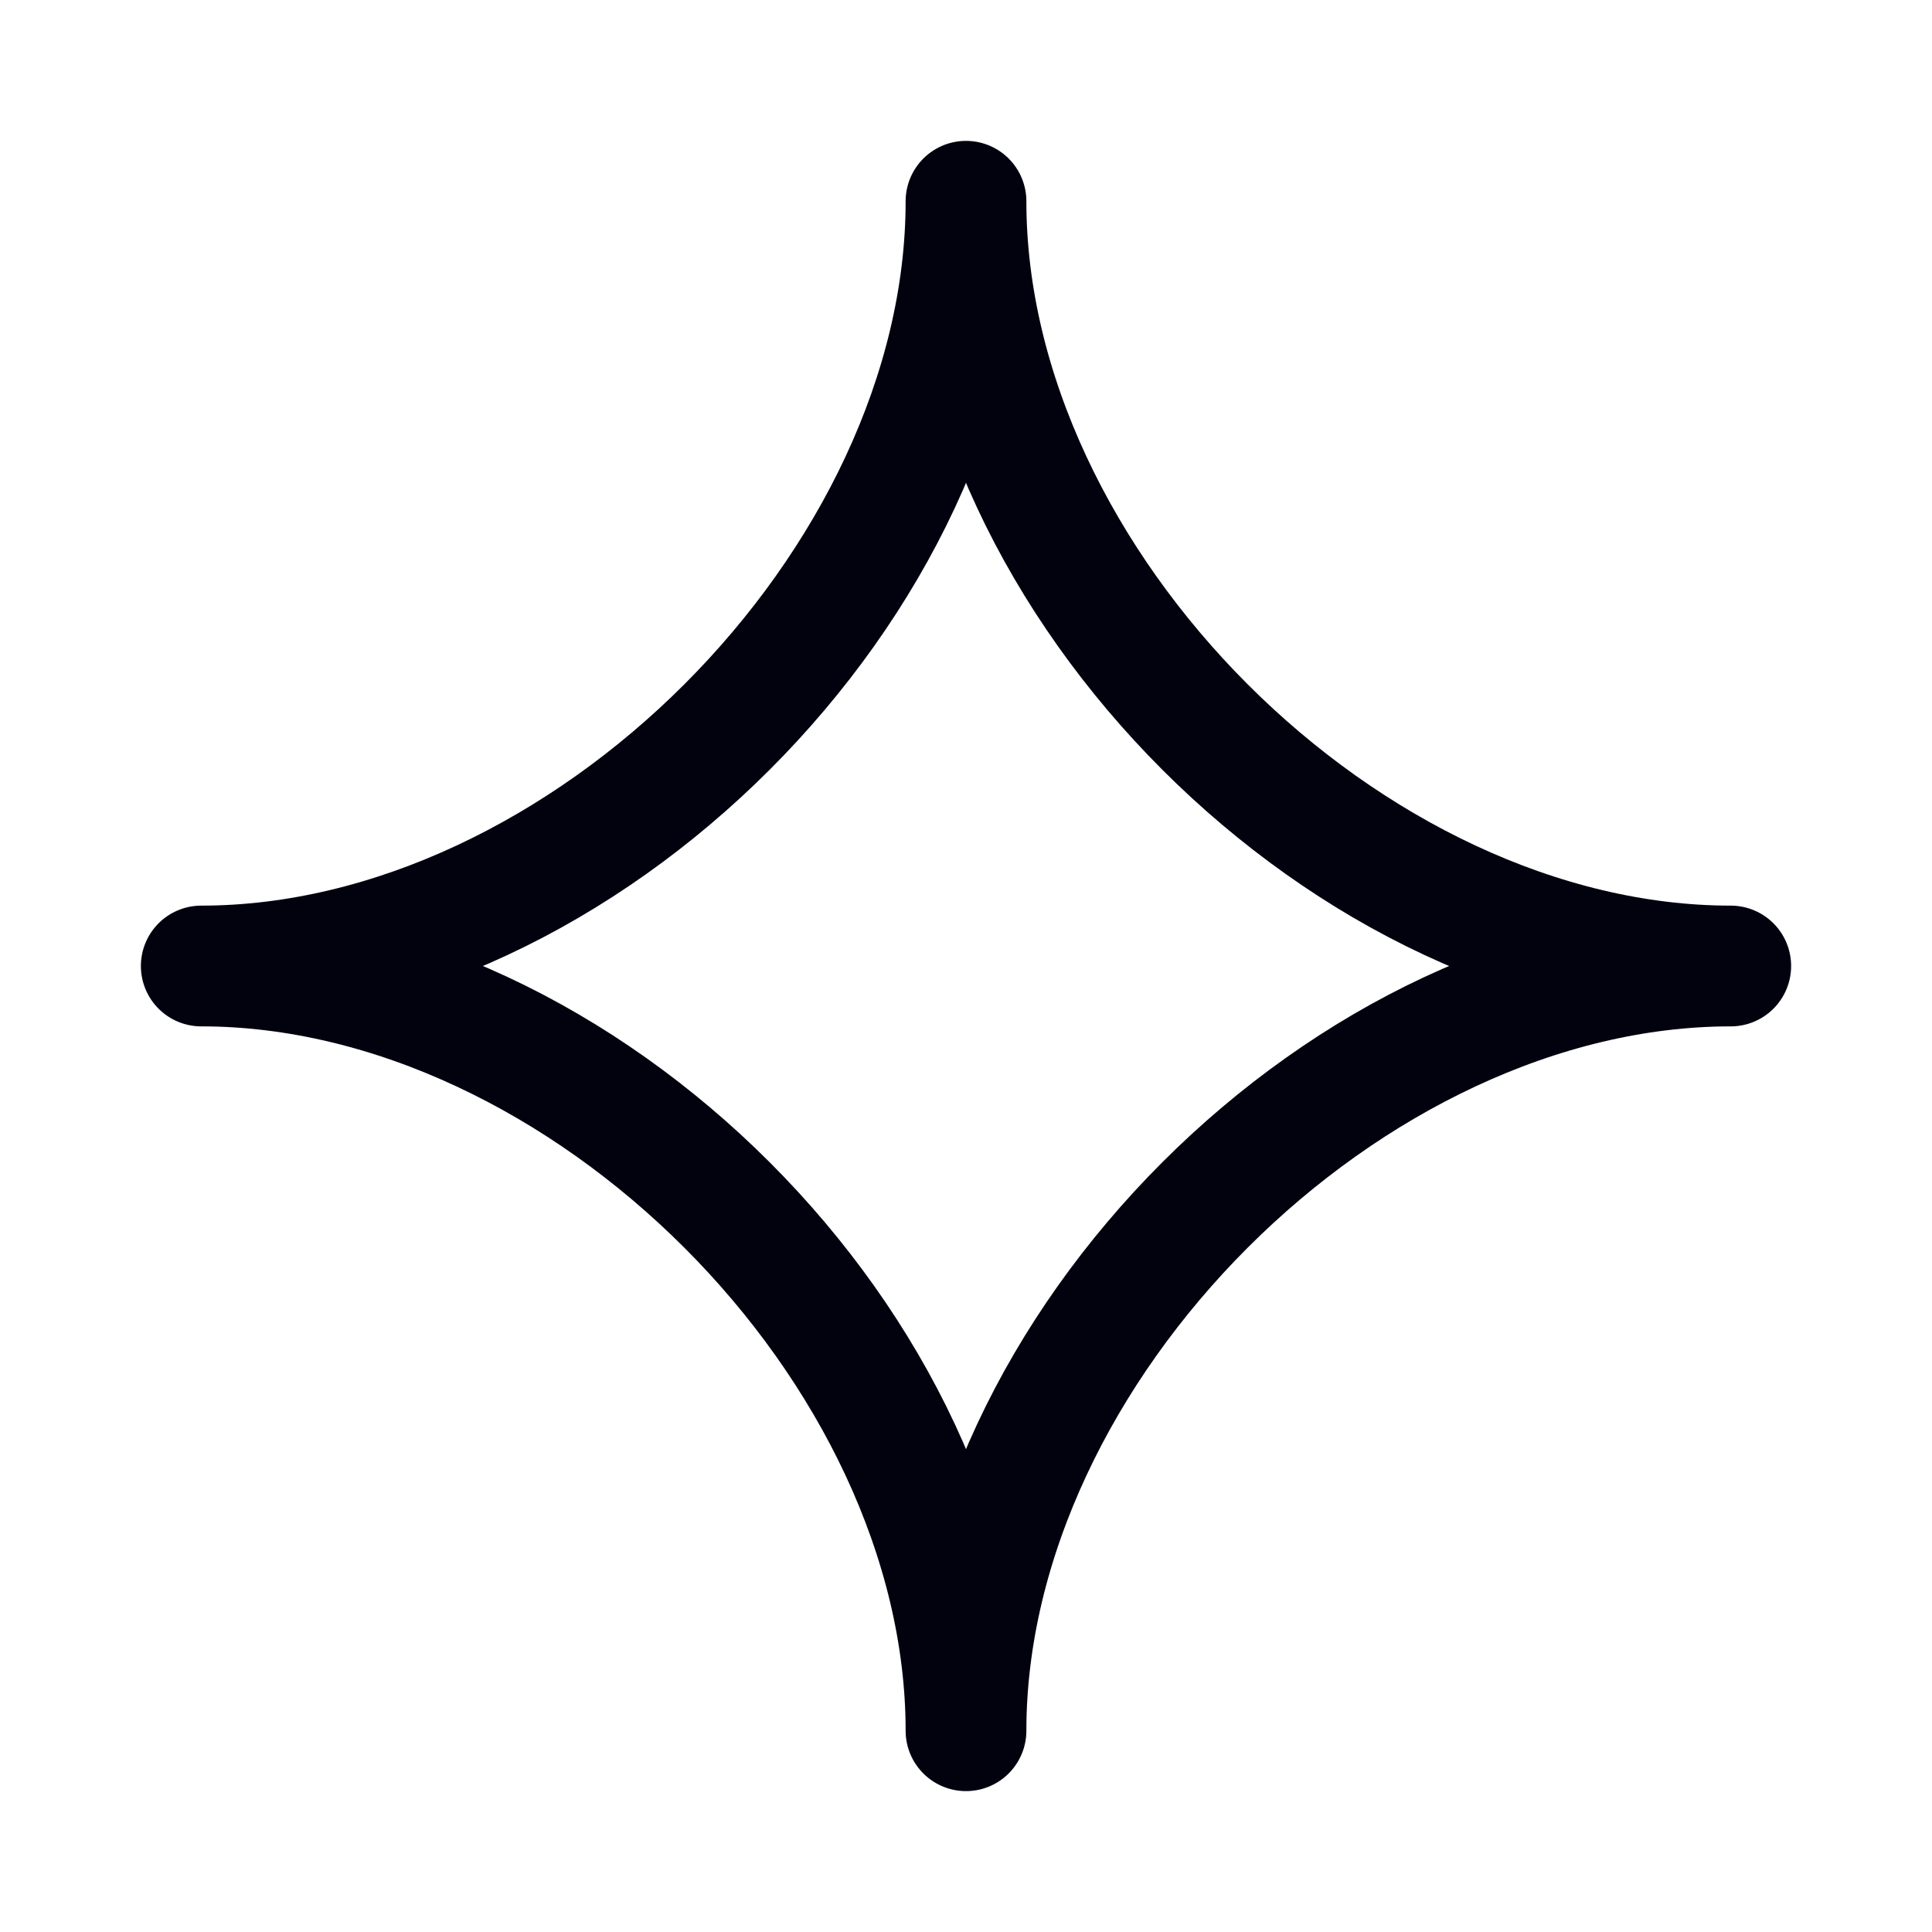
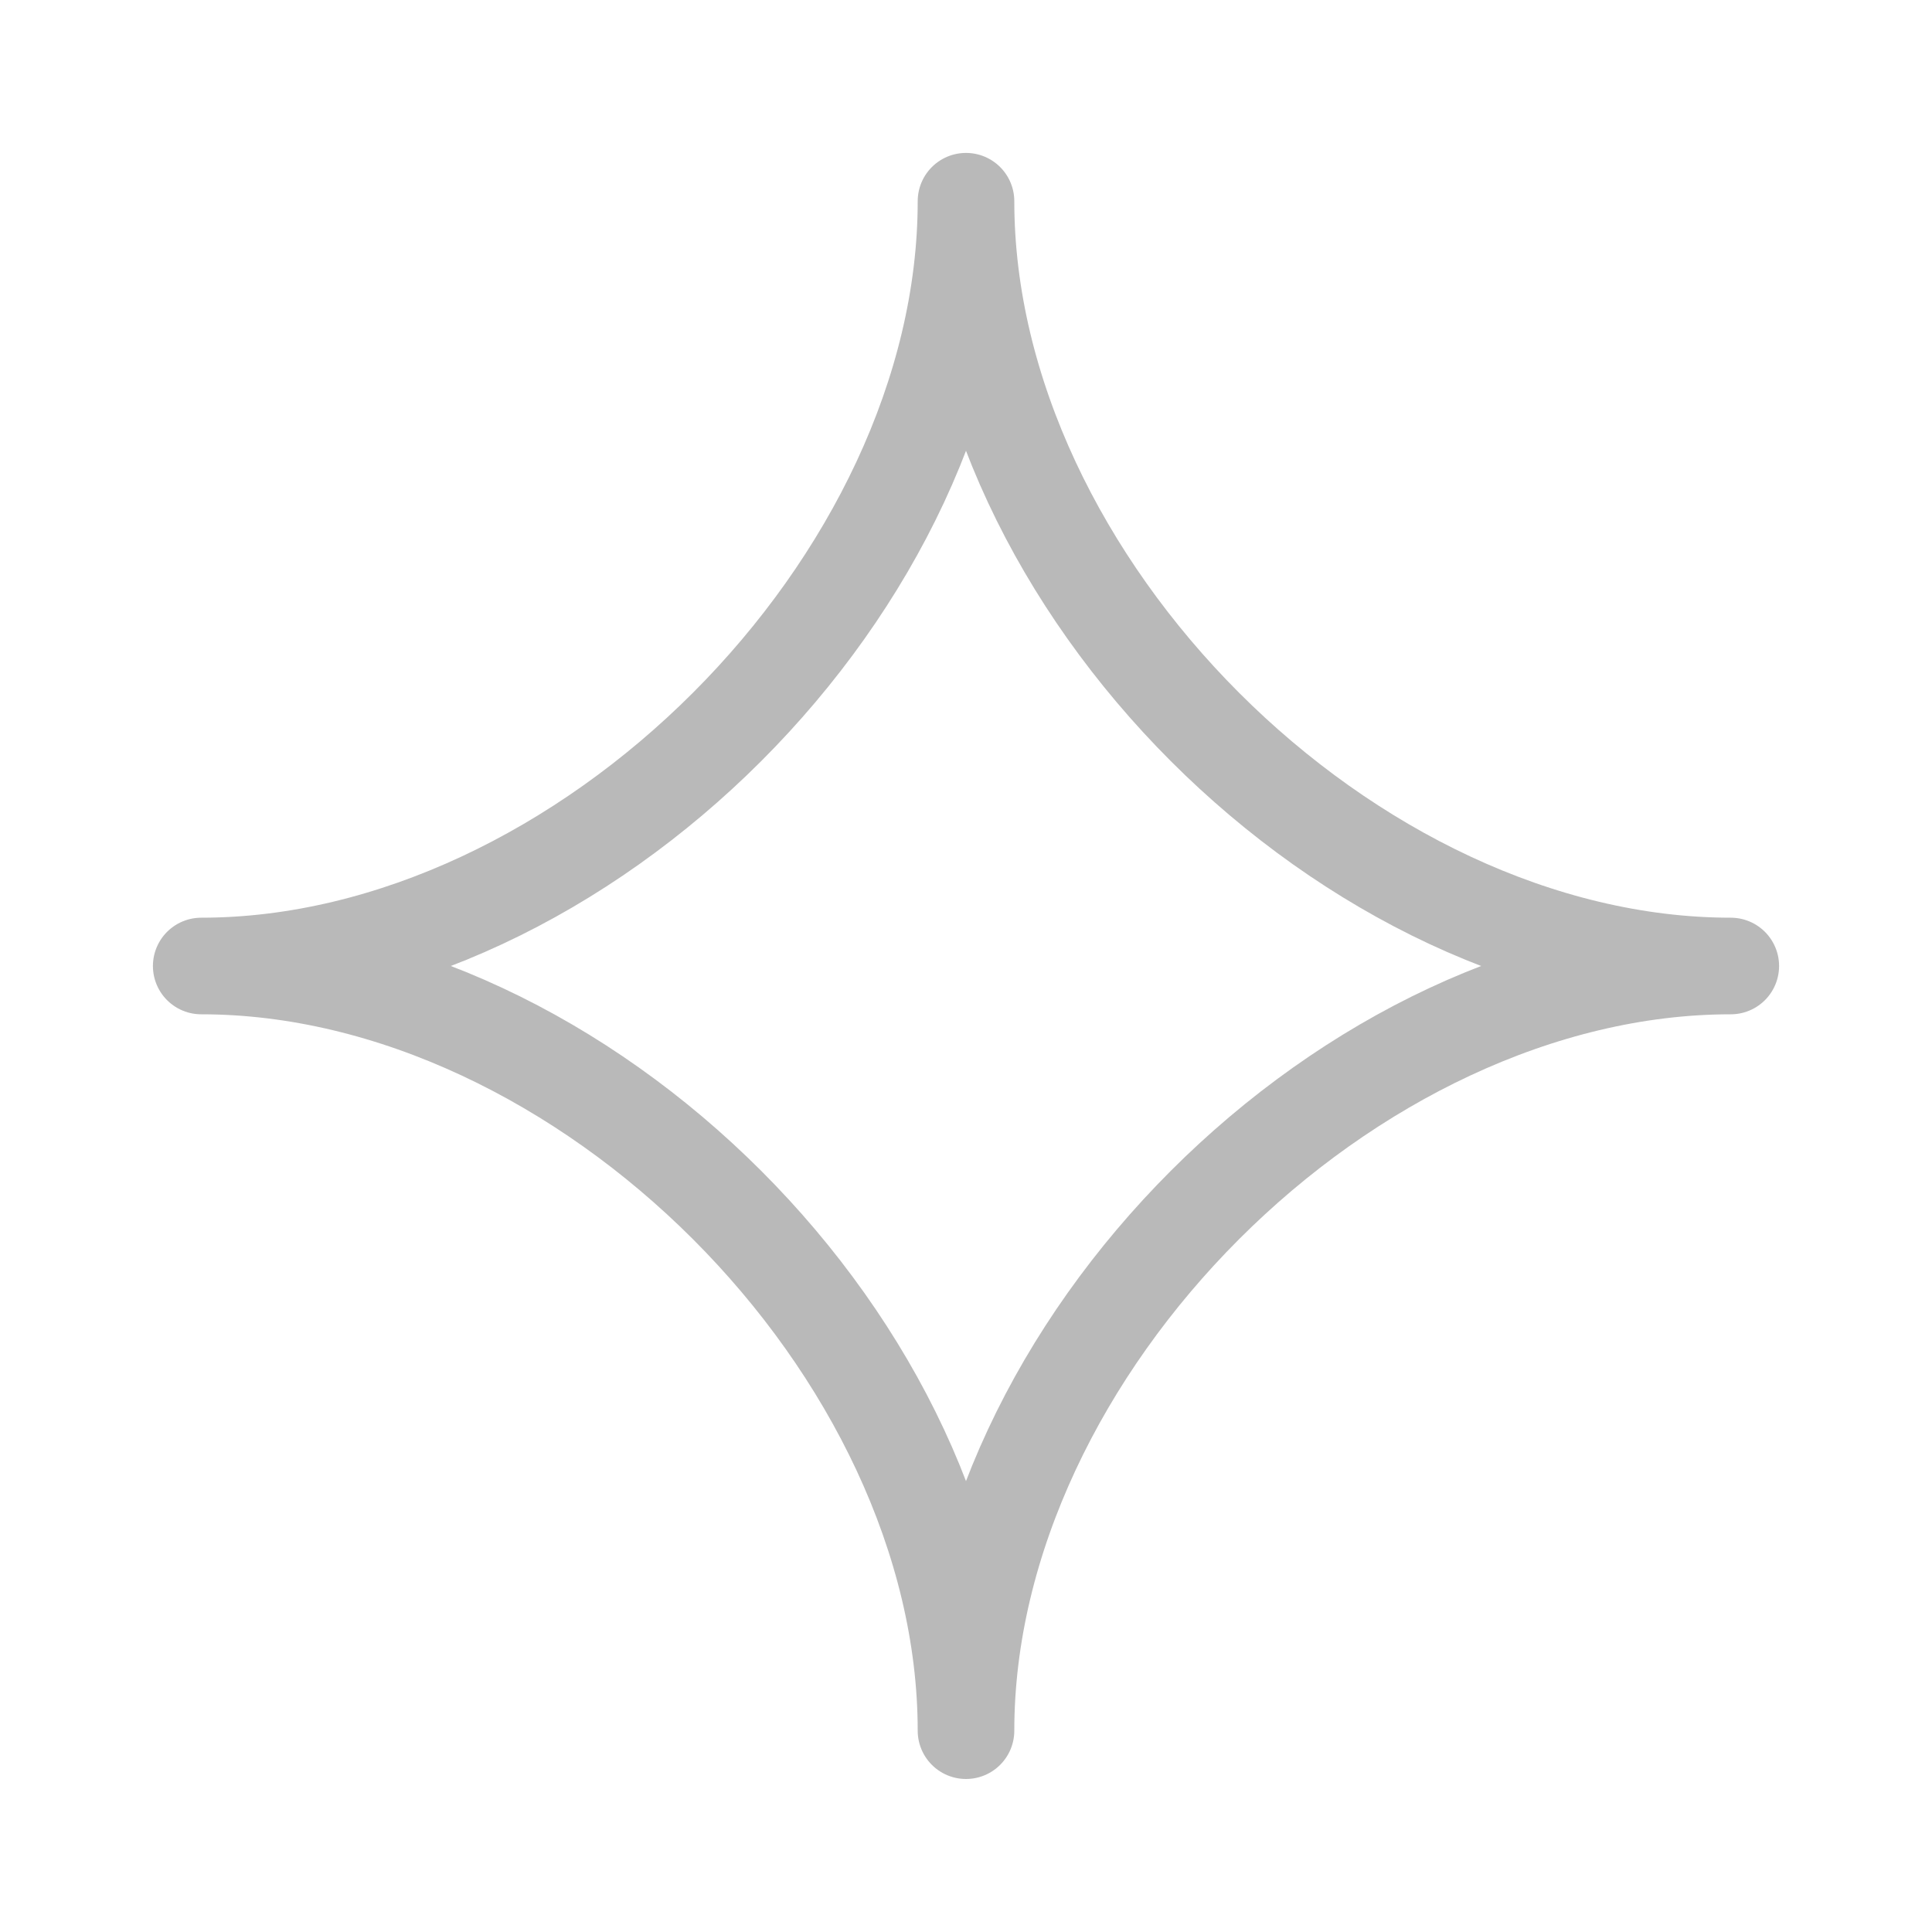
- <svg xmlns="http://www.w3.org/2000/svg" width="24" height="24" viewBox="0 0 24 24" fill="none">
-   <path d="M2.5 12C7.25 12 12 7.25 12 2.5C12 7.25 16.75 12 21.5 12C16.75 12 12 16.75 12 21.5C12 16.75 7.25 12 2.5 12Z" stroke="#02020F" stroke-width="1.5" stroke-linecap="round" stroke-linejoin="round" />
+ <svg xmlns="http://www.w3.org/2000/svg" width="20" height="20" viewBox="0 0 20 20" fill="none">
+   <path d="M2.083 10C6.042 10 10 6.041 10 2.083C10 6.041 13.958 10 17.917 10C13.958 10 10 13.958 10 17.916C10 13.958 6.042 10 2.083 10Z" stroke="#B9B9B9" stroke-linecap="round" stroke-linejoin="round" />
</svg>
